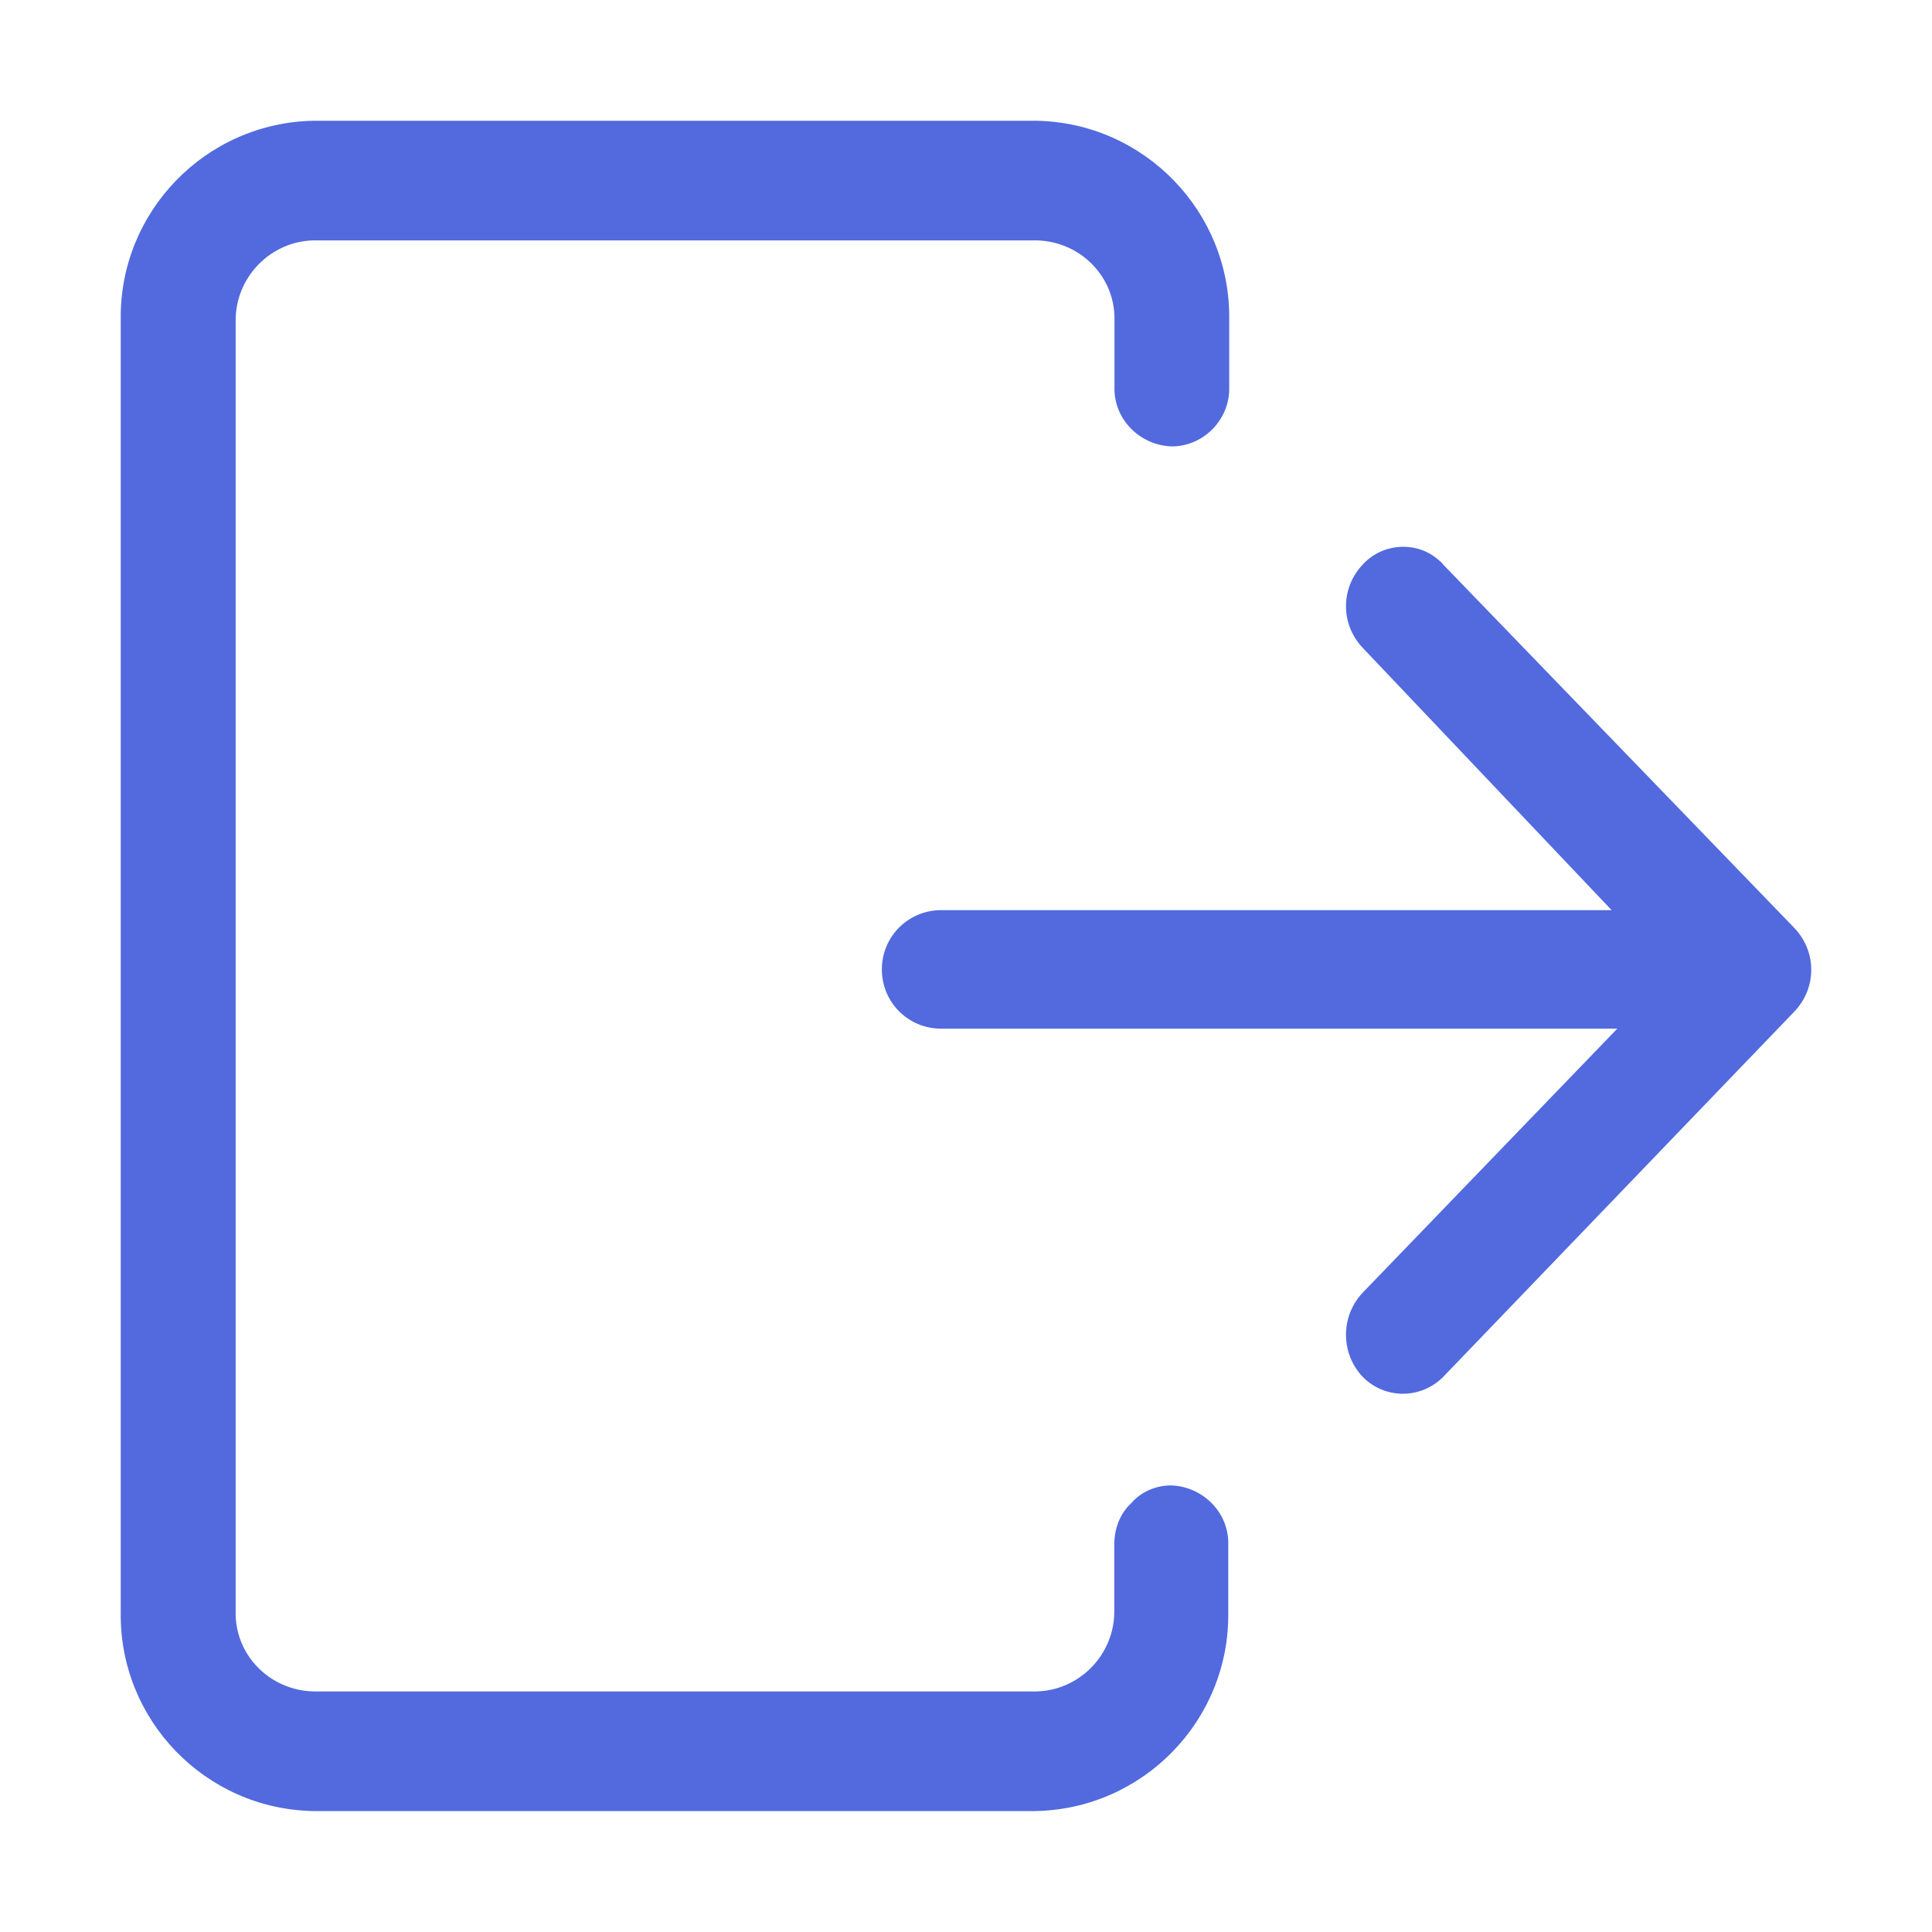
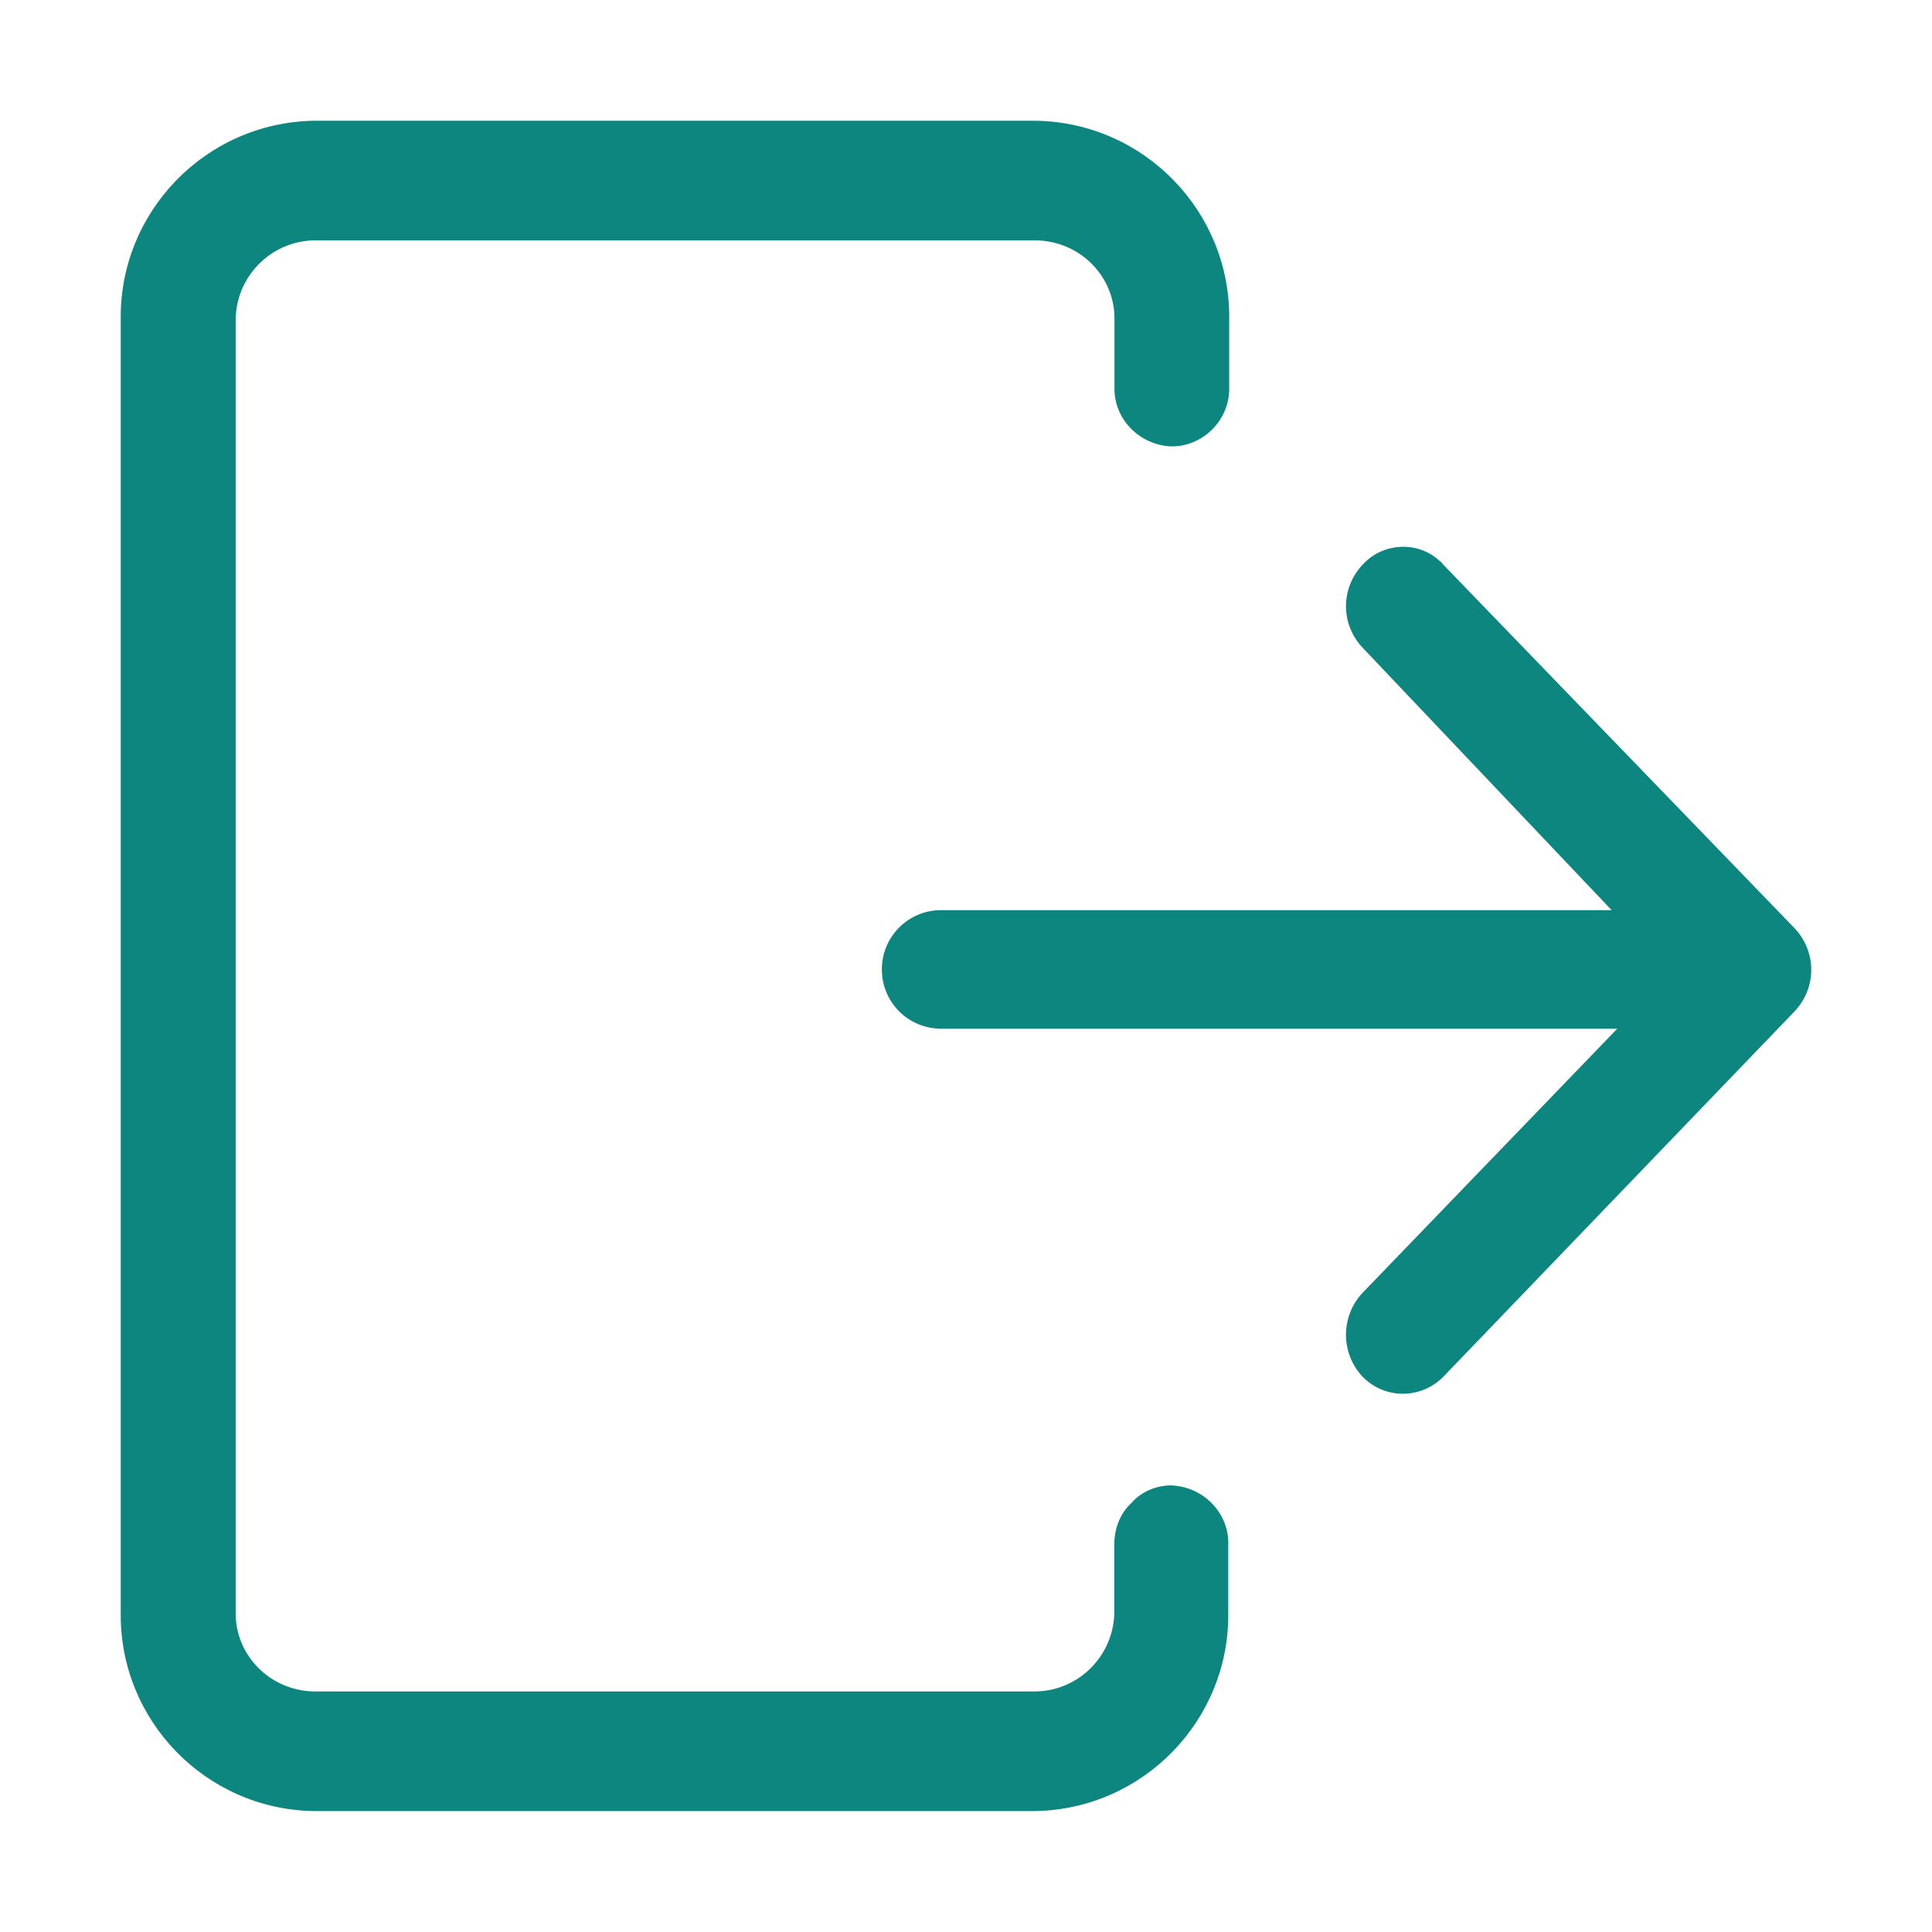
<svg xmlns="http://www.w3.org/2000/svg" t="1681819955283" class="icon" viewBox="0 0 1024 1024" version="1.1" p-id="5854" width="400" height="400">
-   <path d="M951 491.8c12 12.5 12 31.9 0 44.4L764.8 729.9c-11.5 11.5-30.4 12-42.4 0-12-12.5-12-32.4 0-44.9l134.8-139.8H498.8c-17.5 0-31.4-14-31.4-31.4s14-31.4 31.4-31.4h355.4L722.4 343.5c-12-12.5-12-31.9 0-44.4 10.5-11.5 29-12.5 40.4-2 0.5 0.5 1.5 1 2 2L951 491.8zM620.6 787.3c17 0.5 30.9 14.5 30.4 31.4v35.4c1 57.4-44.9 104.8-102.3 105.8H166.3C108.9 959 63 911.6 64 854.2V169.8C63 112.4 108.9 65 166.3 64h382.9c57.4 1 103.3 48.4 102.3 105.8v35.4c0.5 17-13.5 31.4-30.4 31.4-17-0.5-30.9-14.5-30.4-31.4v-35.4c0.5-23-18-41.9-41.4-42.4h-383c-23 0.5-41.4 19.5-41.4 42.4v684.3c-0.5 23 18 41.9 41.4 42.4h382.9c23-0.5 41.4-19.5 41.4-42.4v-35.4c0-8.5 3-16.5 9-22 5-5.9 13-9.4 21-9.4z" fill="#526ADE" p-id="5855" />
+   <path d="M951 491.8c12 12.5 12 31.9 0 44.4L764.8 729.9c-11.5 11.5-30.4 12-42.4 0-12-12.5-12-32.4 0-44.9l134.8-139.8H498.8c-17.5 0-31.4-14-31.4-31.4s14-31.4 31.4-31.4h355.4L722.4 343.5c-12-12.5-12-31.9 0-44.4 10.5-11.5 29-12.5 40.4-2 0.5 0.5 1.5 1 2 2L951 491.8zM620.6 787.3c17 0.5 30.9 14.5 30.4 31.4v35.4c1 57.4-44.9 104.8-102.3 105.8H166.3C108.9 959 63 911.6 64 854.2V169.8C63 112.4 108.9 65 166.3 64h382.9c57.4 1 103.3 48.4 102.3 105.8v35.4c0.5 17-13.5 31.4-30.4 31.4-17-0.5-30.9-14.5-30.4-31.4v-35.4c0.5-23-18-41.9-41.4-42.4h-383c-23 0.5-41.4 19.5-41.4 42.4v684.3c-0.5 23 18 41.9 41.4 42.4h382.9c23-0.5 41.4-19.5 41.4-42.4v-35.4c0-8.5 3-16.5 9-22 5-5.9 13-9.4 21-9.4z" fill="#0d867f" p-id="5855" />
</svg>
